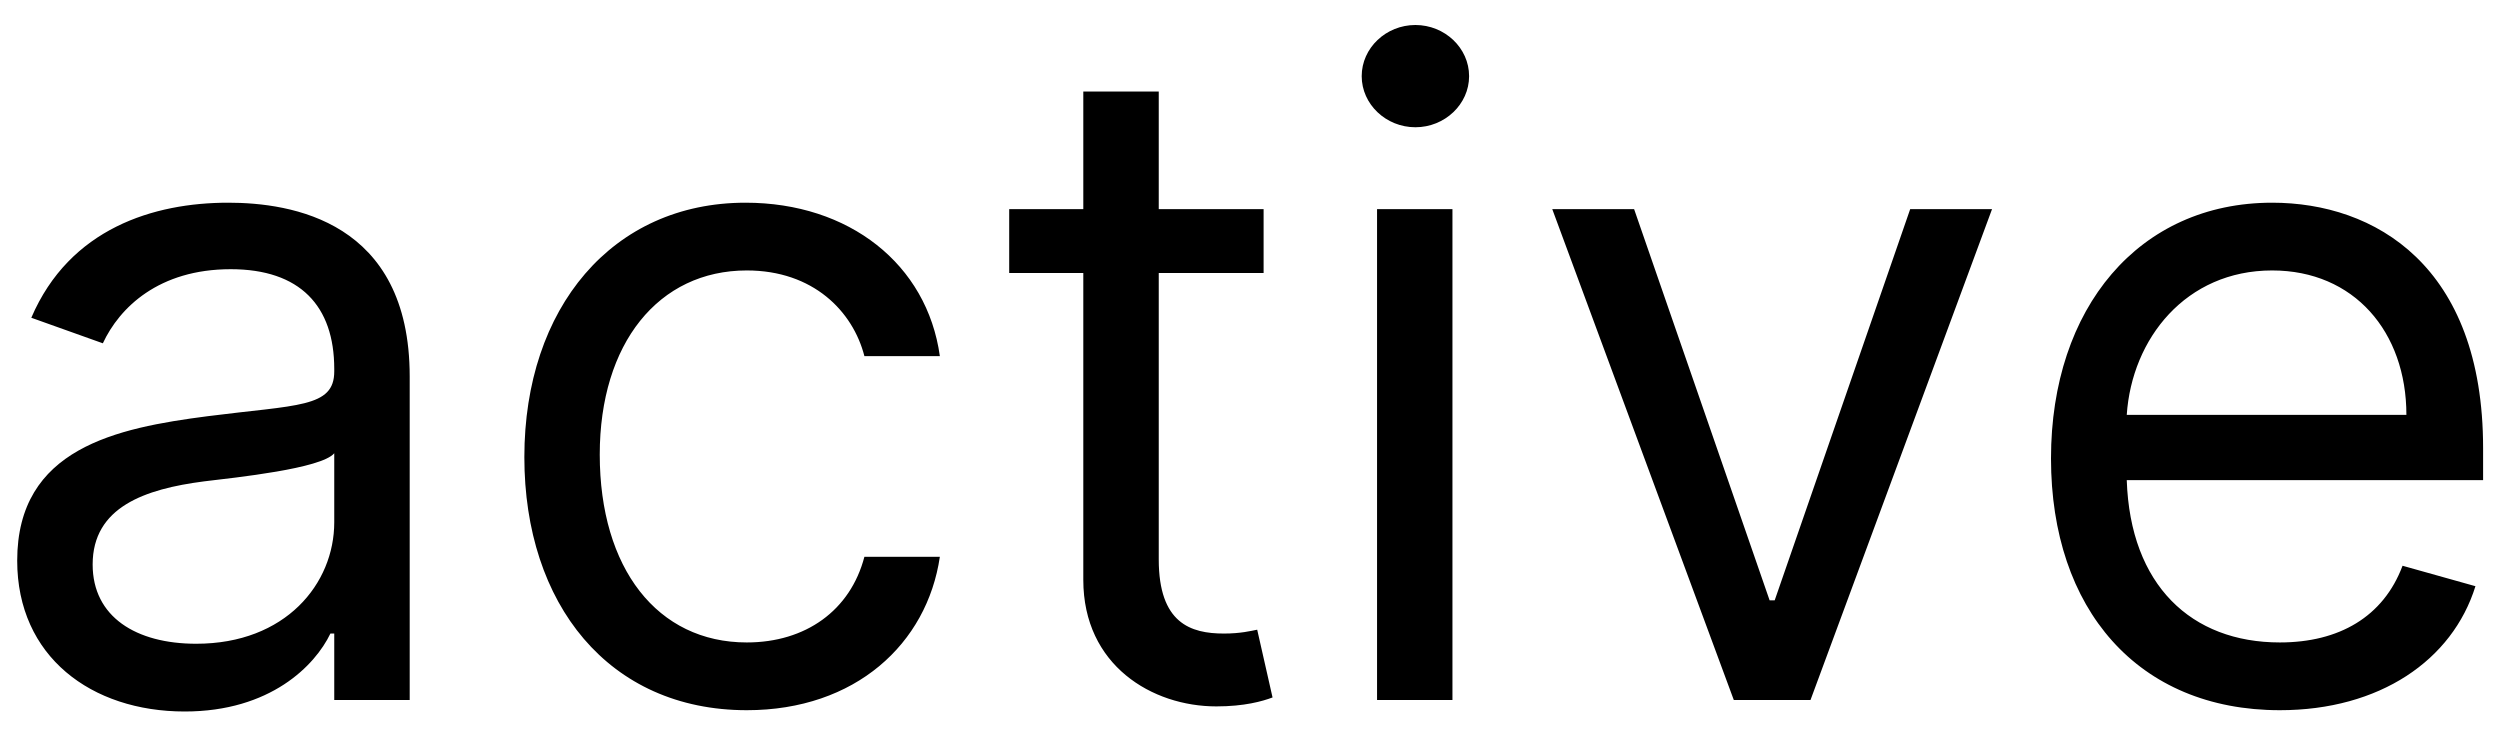
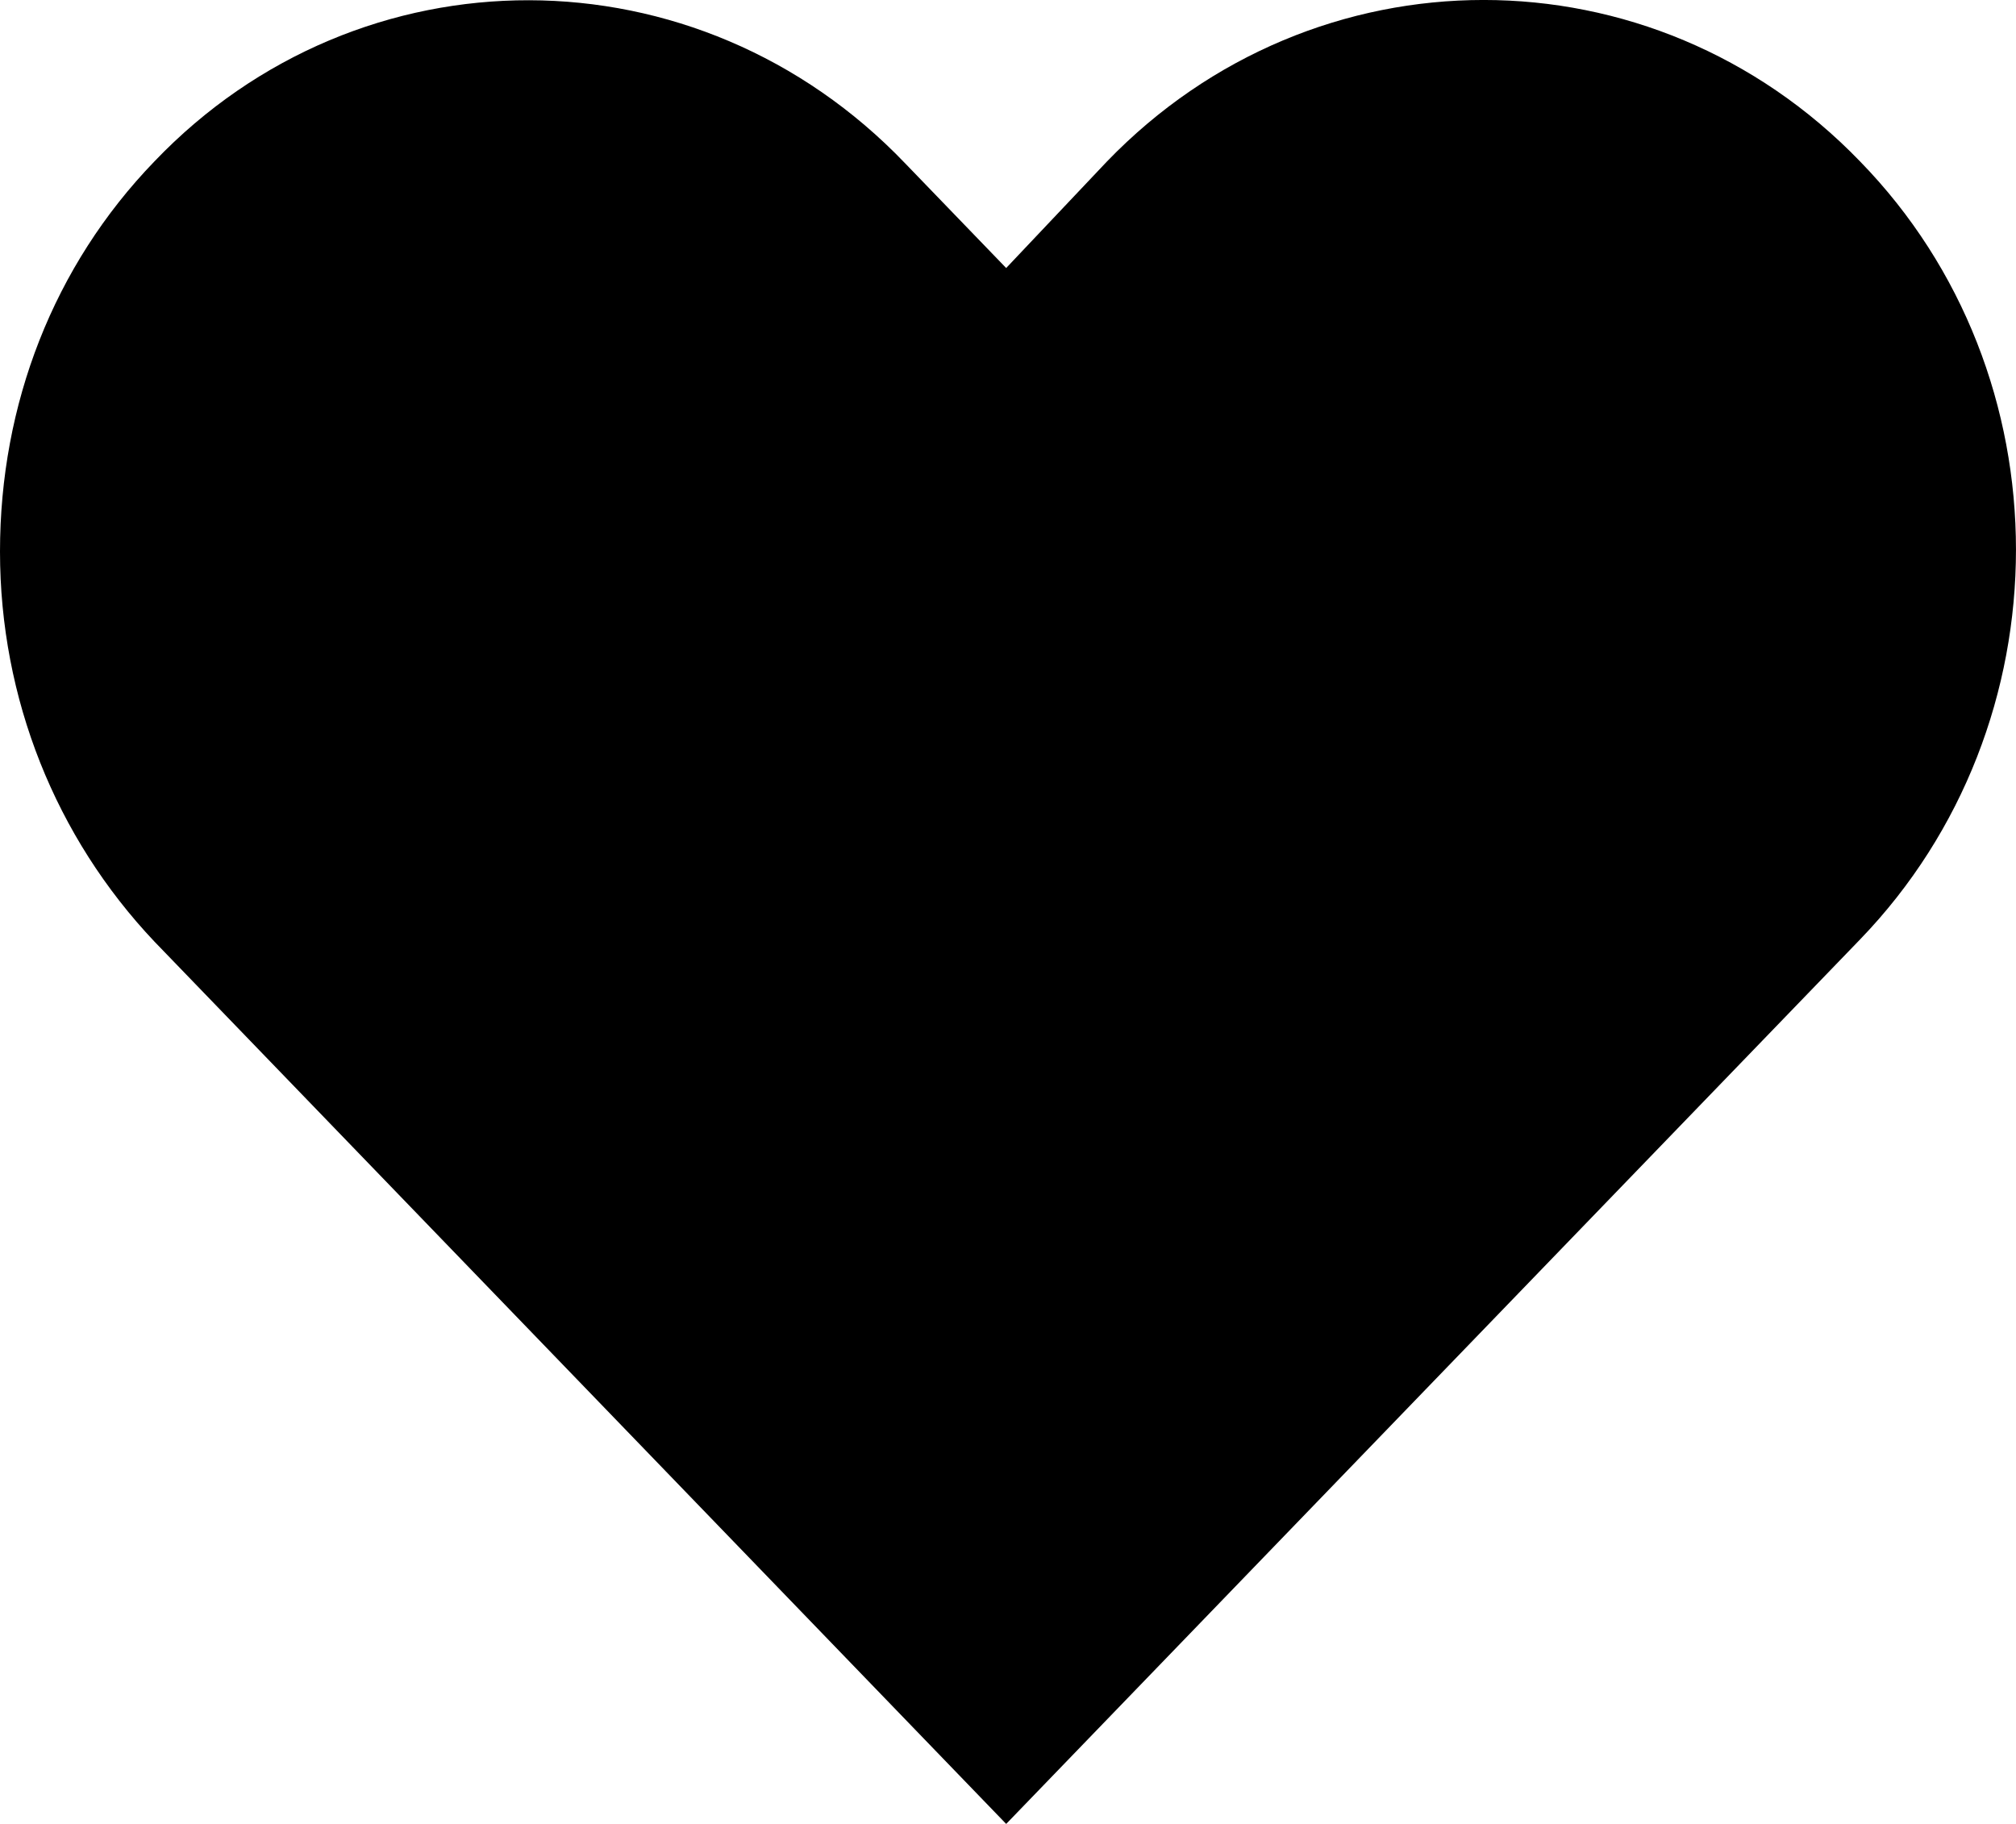
- <svg xmlns="http://www.w3.org/2000/svg" width="50" height="15" viewBox="0 0 50 15" fill="none">
-   <path d="M3.694 14.23C5.407 14.23 6.302 13.31 6.608 12.671H6.685V14H8.194V7.531C8.194 4.412 5.816 4.054 4.563 4.054C3.08 4.054 1.393 4.565 0.626 6.355L2.057 6.866C2.39 6.151 3.176 5.384 4.614 5.384C6.001 5.384 6.685 6.119 6.685 7.378V7.429C6.685 8.158 5.944 8.094 4.154 8.324C2.332 8.56 0.344 8.963 0.344 11.213C0.344 13.131 1.827 14.23 3.694 14.23ZM3.924 12.875C2.722 12.875 1.853 12.338 1.853 11.29C1.853 10.139 2.901 9.781 4.077 9.628C4.716 9.551 6.43 9.372 6.685 9.065V10.446C6.685 11.673 5.714 12.875 3.924 12.875ZM14.936 14.204C17.109 14.204 18.541 12.875 18.797 11.136H17.288C17.007 12.21 16.112 12.849 14.936 12.849C13.146 12.849 11.995 11.367 11.995 9.091C11.995 6.866 13.171 5.409 14.936 5.409C16.265 5.409 17.058 6.227 17.288 7.122H18.797C18.541 5.281 16.981 4.054 14.91 4.054C12.251 4.054 10.487 6.151 10.487 9.142C10.487 12.082 12.174 14.204 14.936 14.204ZM25.272 4.182H23.175V1.83H21.666V4.182H20.184V5.46H21.666V11.597C21.666 13.31 23.047 14.128 24.326 14.128C24.888 14.128 25.246 14.026 25.451 13.949L25.144 12.594C25.016 12.619 24.811 12.671 24.479 12.671C23.814 12.671 23.175 12.466 23.175 11.188V5.46H25.272V4.182ZM27.541 14H29.049V4.182H27.541V14ZM28.308 2.545C28.896 2.545 29.382 2.085 29.382 1.523C29.382 0.96 28.896 0.5 28.308 0.5C27.72 0.5 27.234 0.96 27.234 1.523C27.234 2.085 27.72 2.545 28.308 2.545ZM39.841 4.182H38.204L35.494 12.006H35.392L32.682 4.182H31.045L34.676 14H36.21L39.841 4.182ZM45.597 14.204C47.591 14.204 49.048 13.207 49.509 11.724L48.051 11.315C47.668 12.338 46.779 12.849 45.597 12.849C43.826 12.849 42.605 11.705 42.535 9.602H49.662V8.963C49.662 5.307 47.489 4.054 45.443 4.054C42.784 4.054 41.02 6.151 41.02 9.168C41.02 12.185 42.759 14.204 45.597 14.204ZM42.535 8.298C42.637 6.771 43.718 5.409 45.443 5.409C47.08 5.409 48.128 6.636 48.128 8.298H42.535Z" fill="black" />
+ <svg xmlns="http://www.w3.org/2000/svg" width="21" height="19" viewBox="0 0 21 19" fill="none">
+   <path fill-rule="evenodd" clip-rule="evenodd" d="M19.376 1.682C21.541 3.902 21.541 7.543 19.376 9.786L10.481 19L1.608 9.808C0.579 8.72 0 7.277 0 5.745C0 4.213 0.557 2.77 1.608 1.682C3.751 -0.561 7.266 -0.561 9.431 1.704L10.481 2.792L11.531 1.682C13.696 -0.561 17.212 -0.561 19.376 1.682Z" fill="black" />
</svg>
